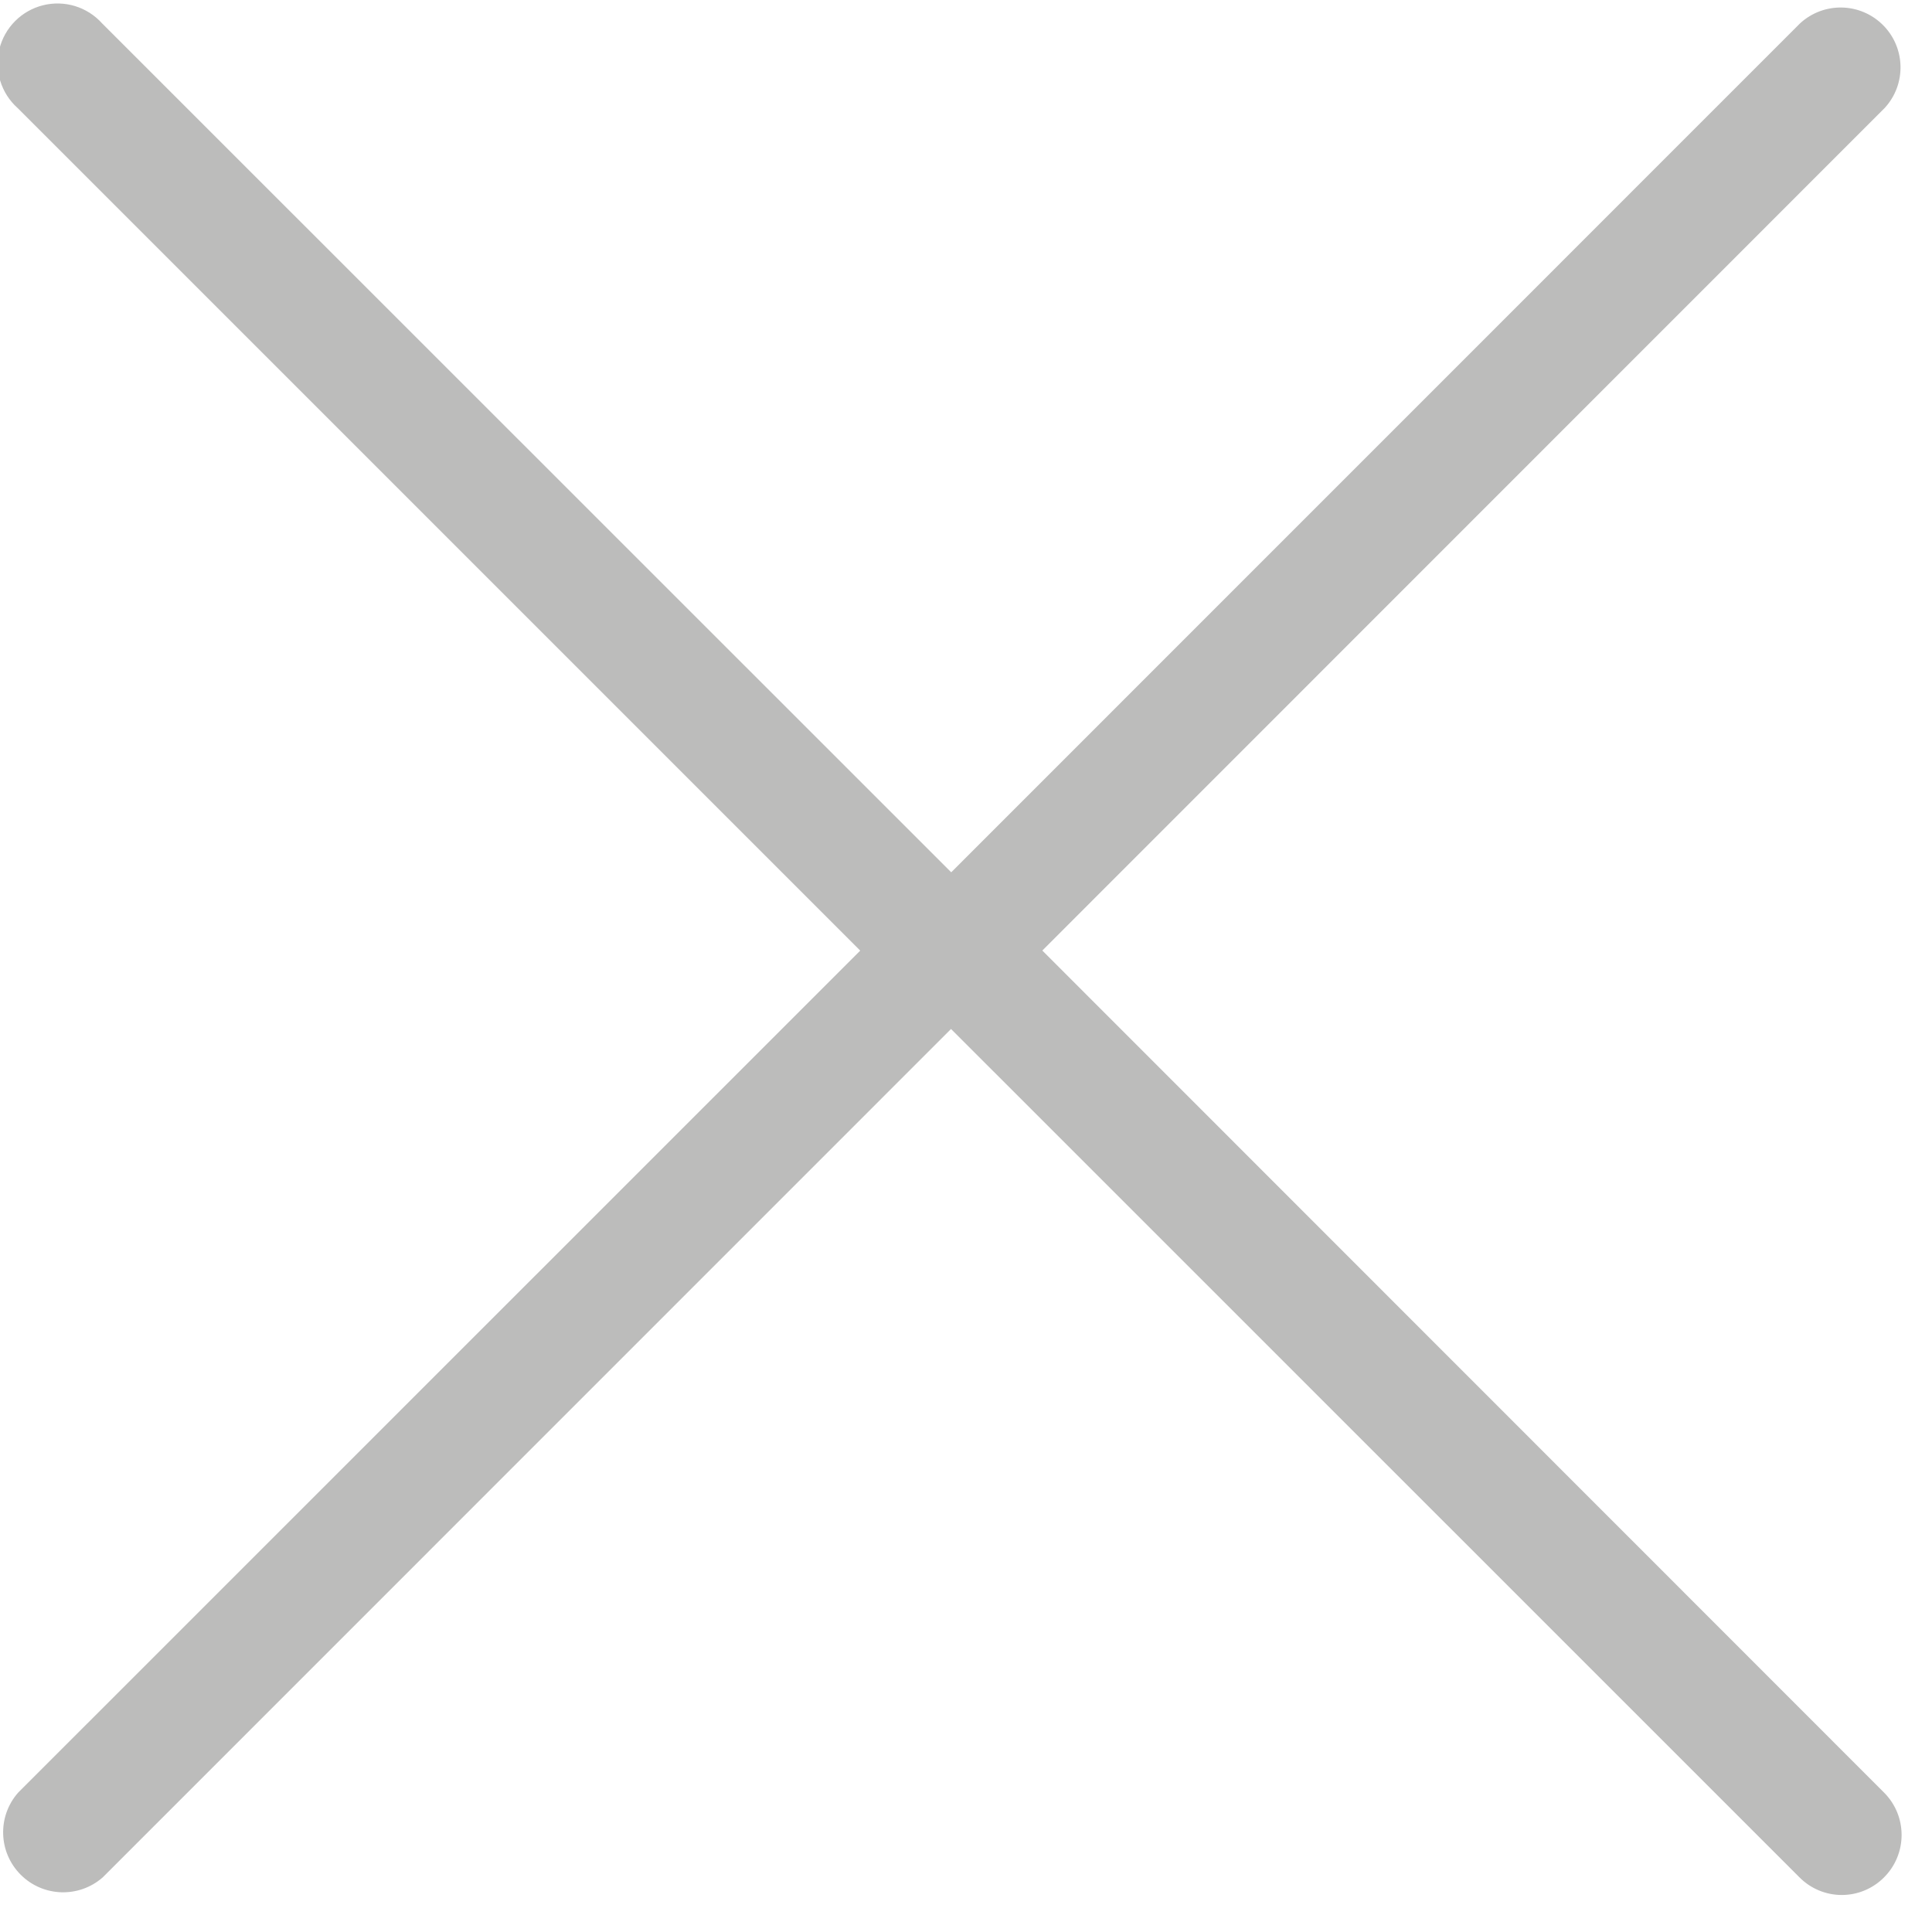
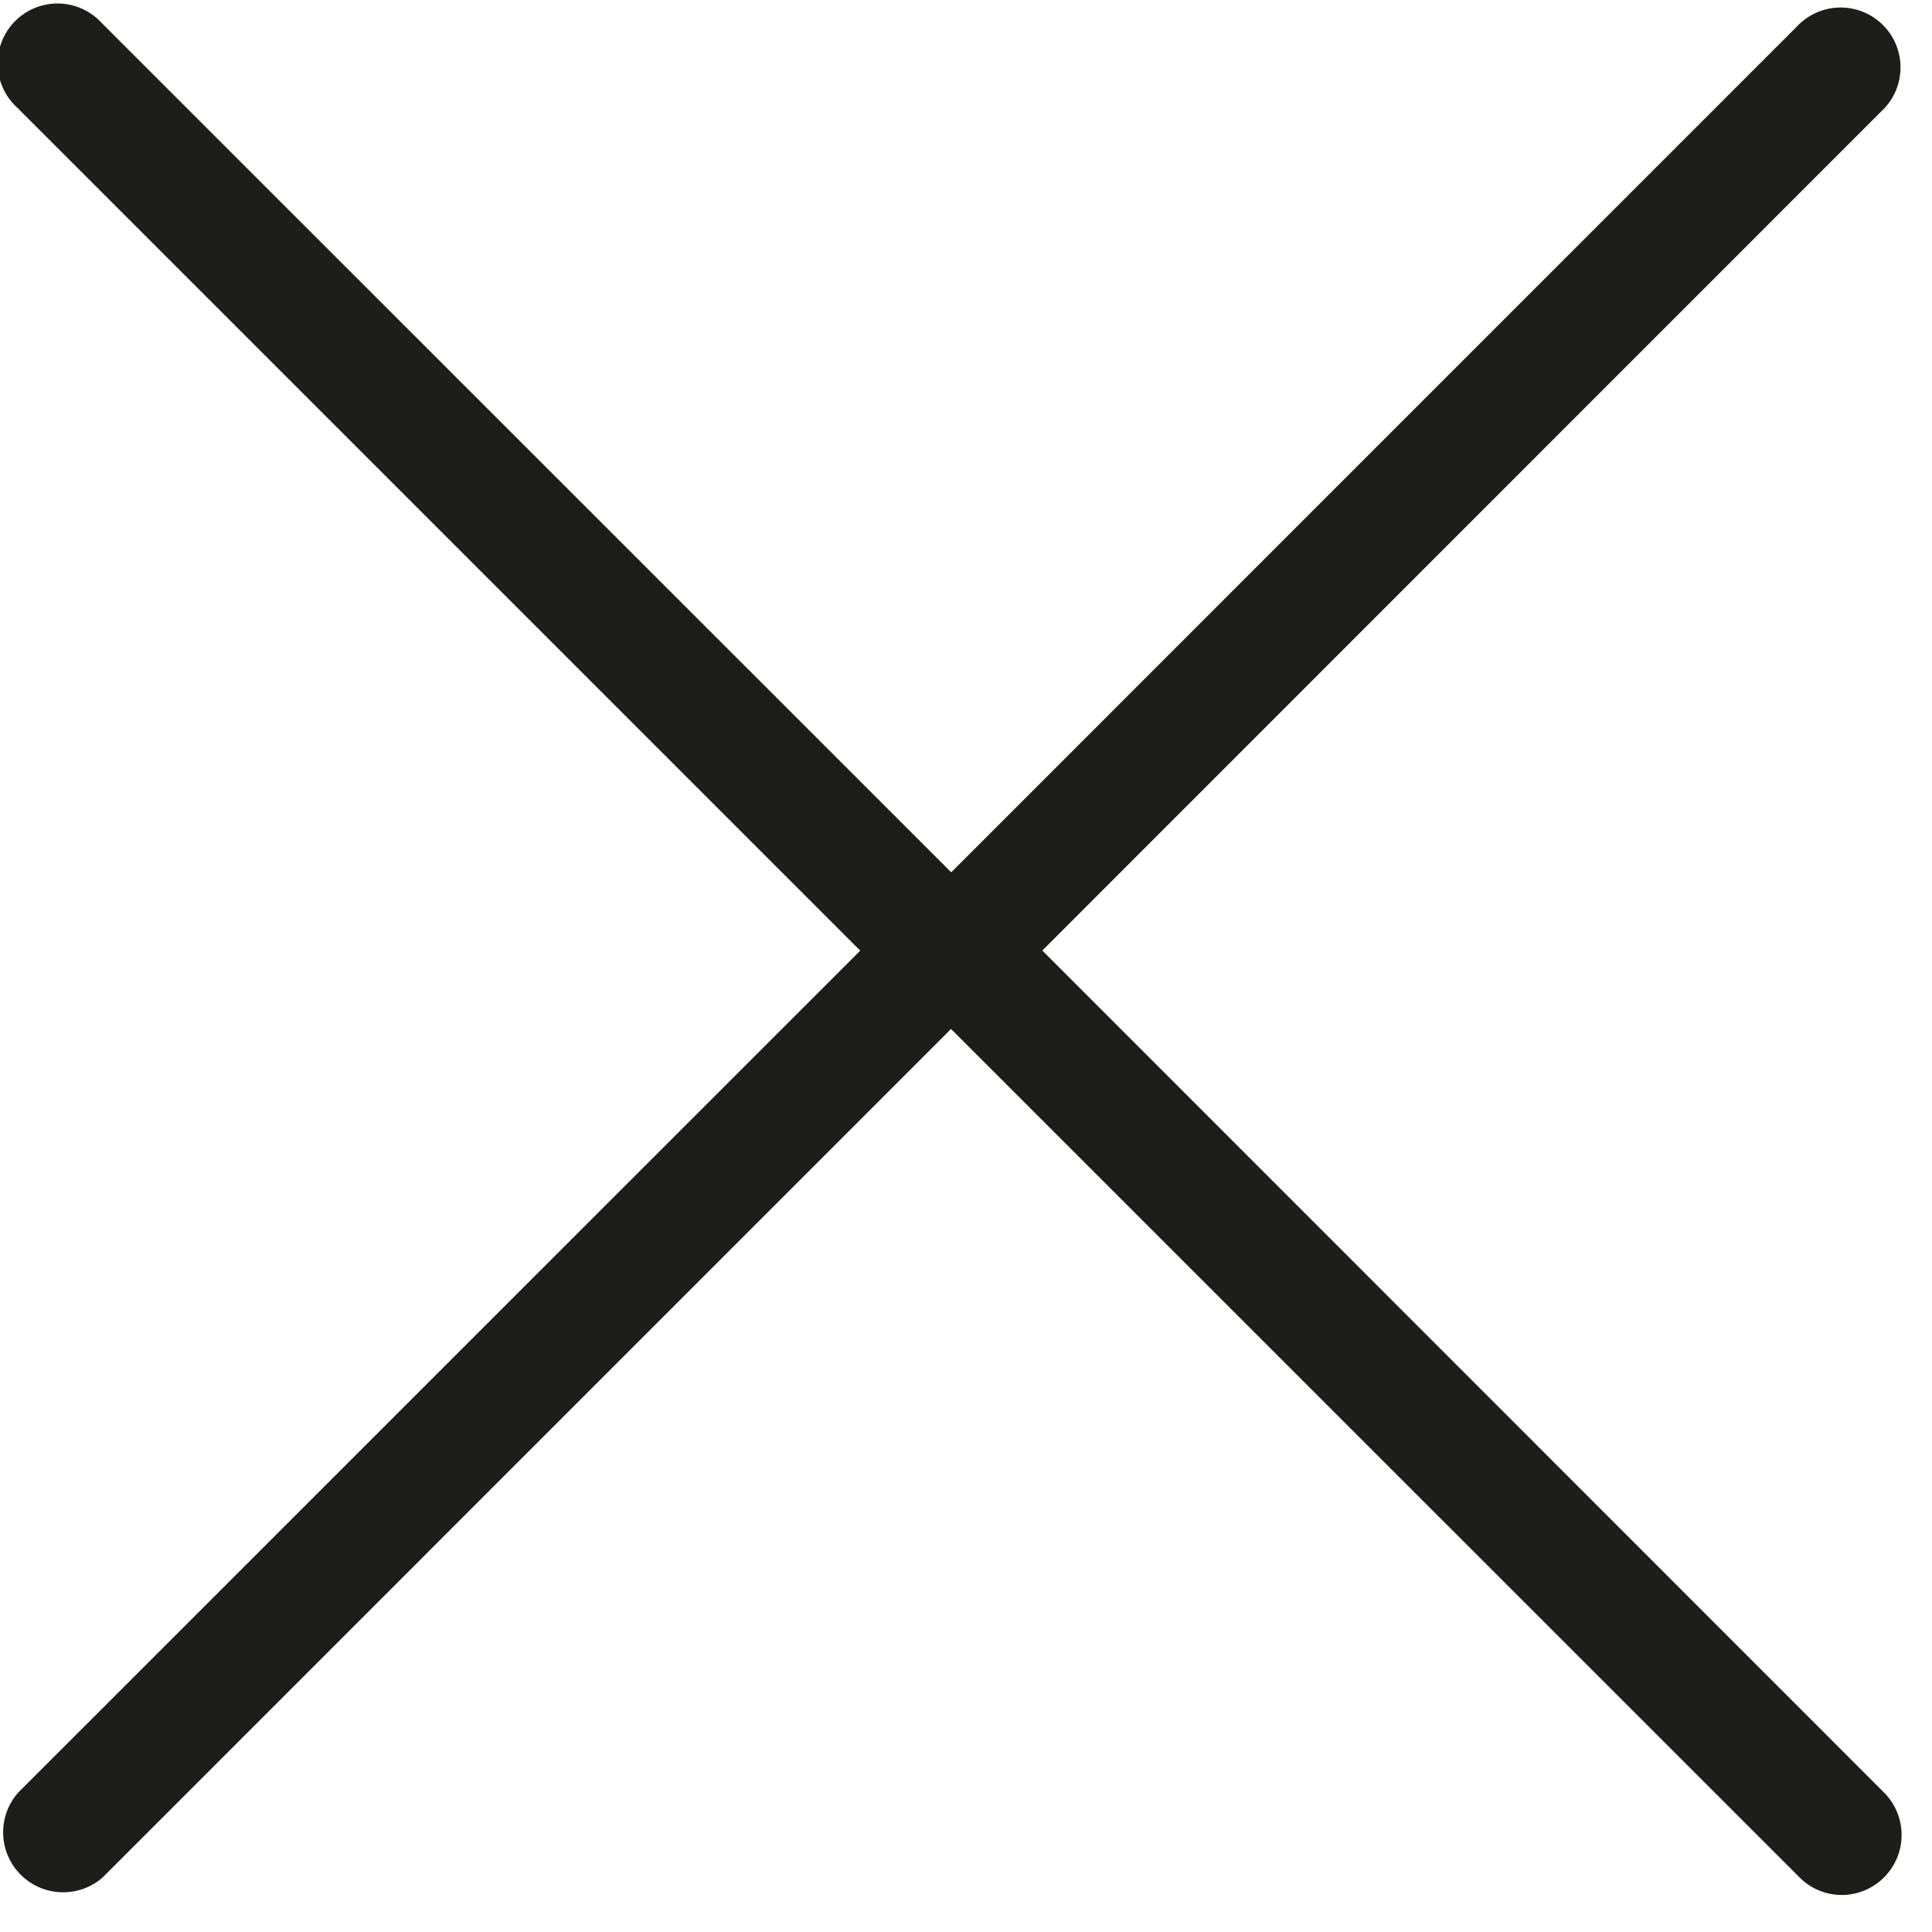
<svg xmlns="http://www.w3.org/2000/svg" width="20" height="20" viewBox="0 0 20 20">
-   <path fill="#1D1D1B" fill-rule="evenodd" d="M8.905 9.841L.188 18.557a.621.621 0 0 0 .876.877l8.781-8.782 8.783 8.782a.616.616 0 0 0 .876 0 .621.621 0 0 0 0-.877L10.79 9.84l8.721-8.723a.62.62 0 0 0-.876-.876L9.847 9.03 1.057.242a.62.62 0 1 0-.875.876l8.723 8.723z" opacity=".3" />
+   <path fill="#1d1d1b" fill-rule="evenodd" d="M8.905 9.841L.188 18.557a.621.621 0 0 0 .876.877l8.781-8.782 8.783 8.782a.616.616 0 0 0 .876 0 .621.621 0 0 0 0-.877L10.79 9.84l8.721-8.723a.62.62 0 0 0-.876-.876L9.847 9.03 1.057.242a.62.62 0 1 0-.875.876l8.723 8.723z" opacity="" />
</svg>
